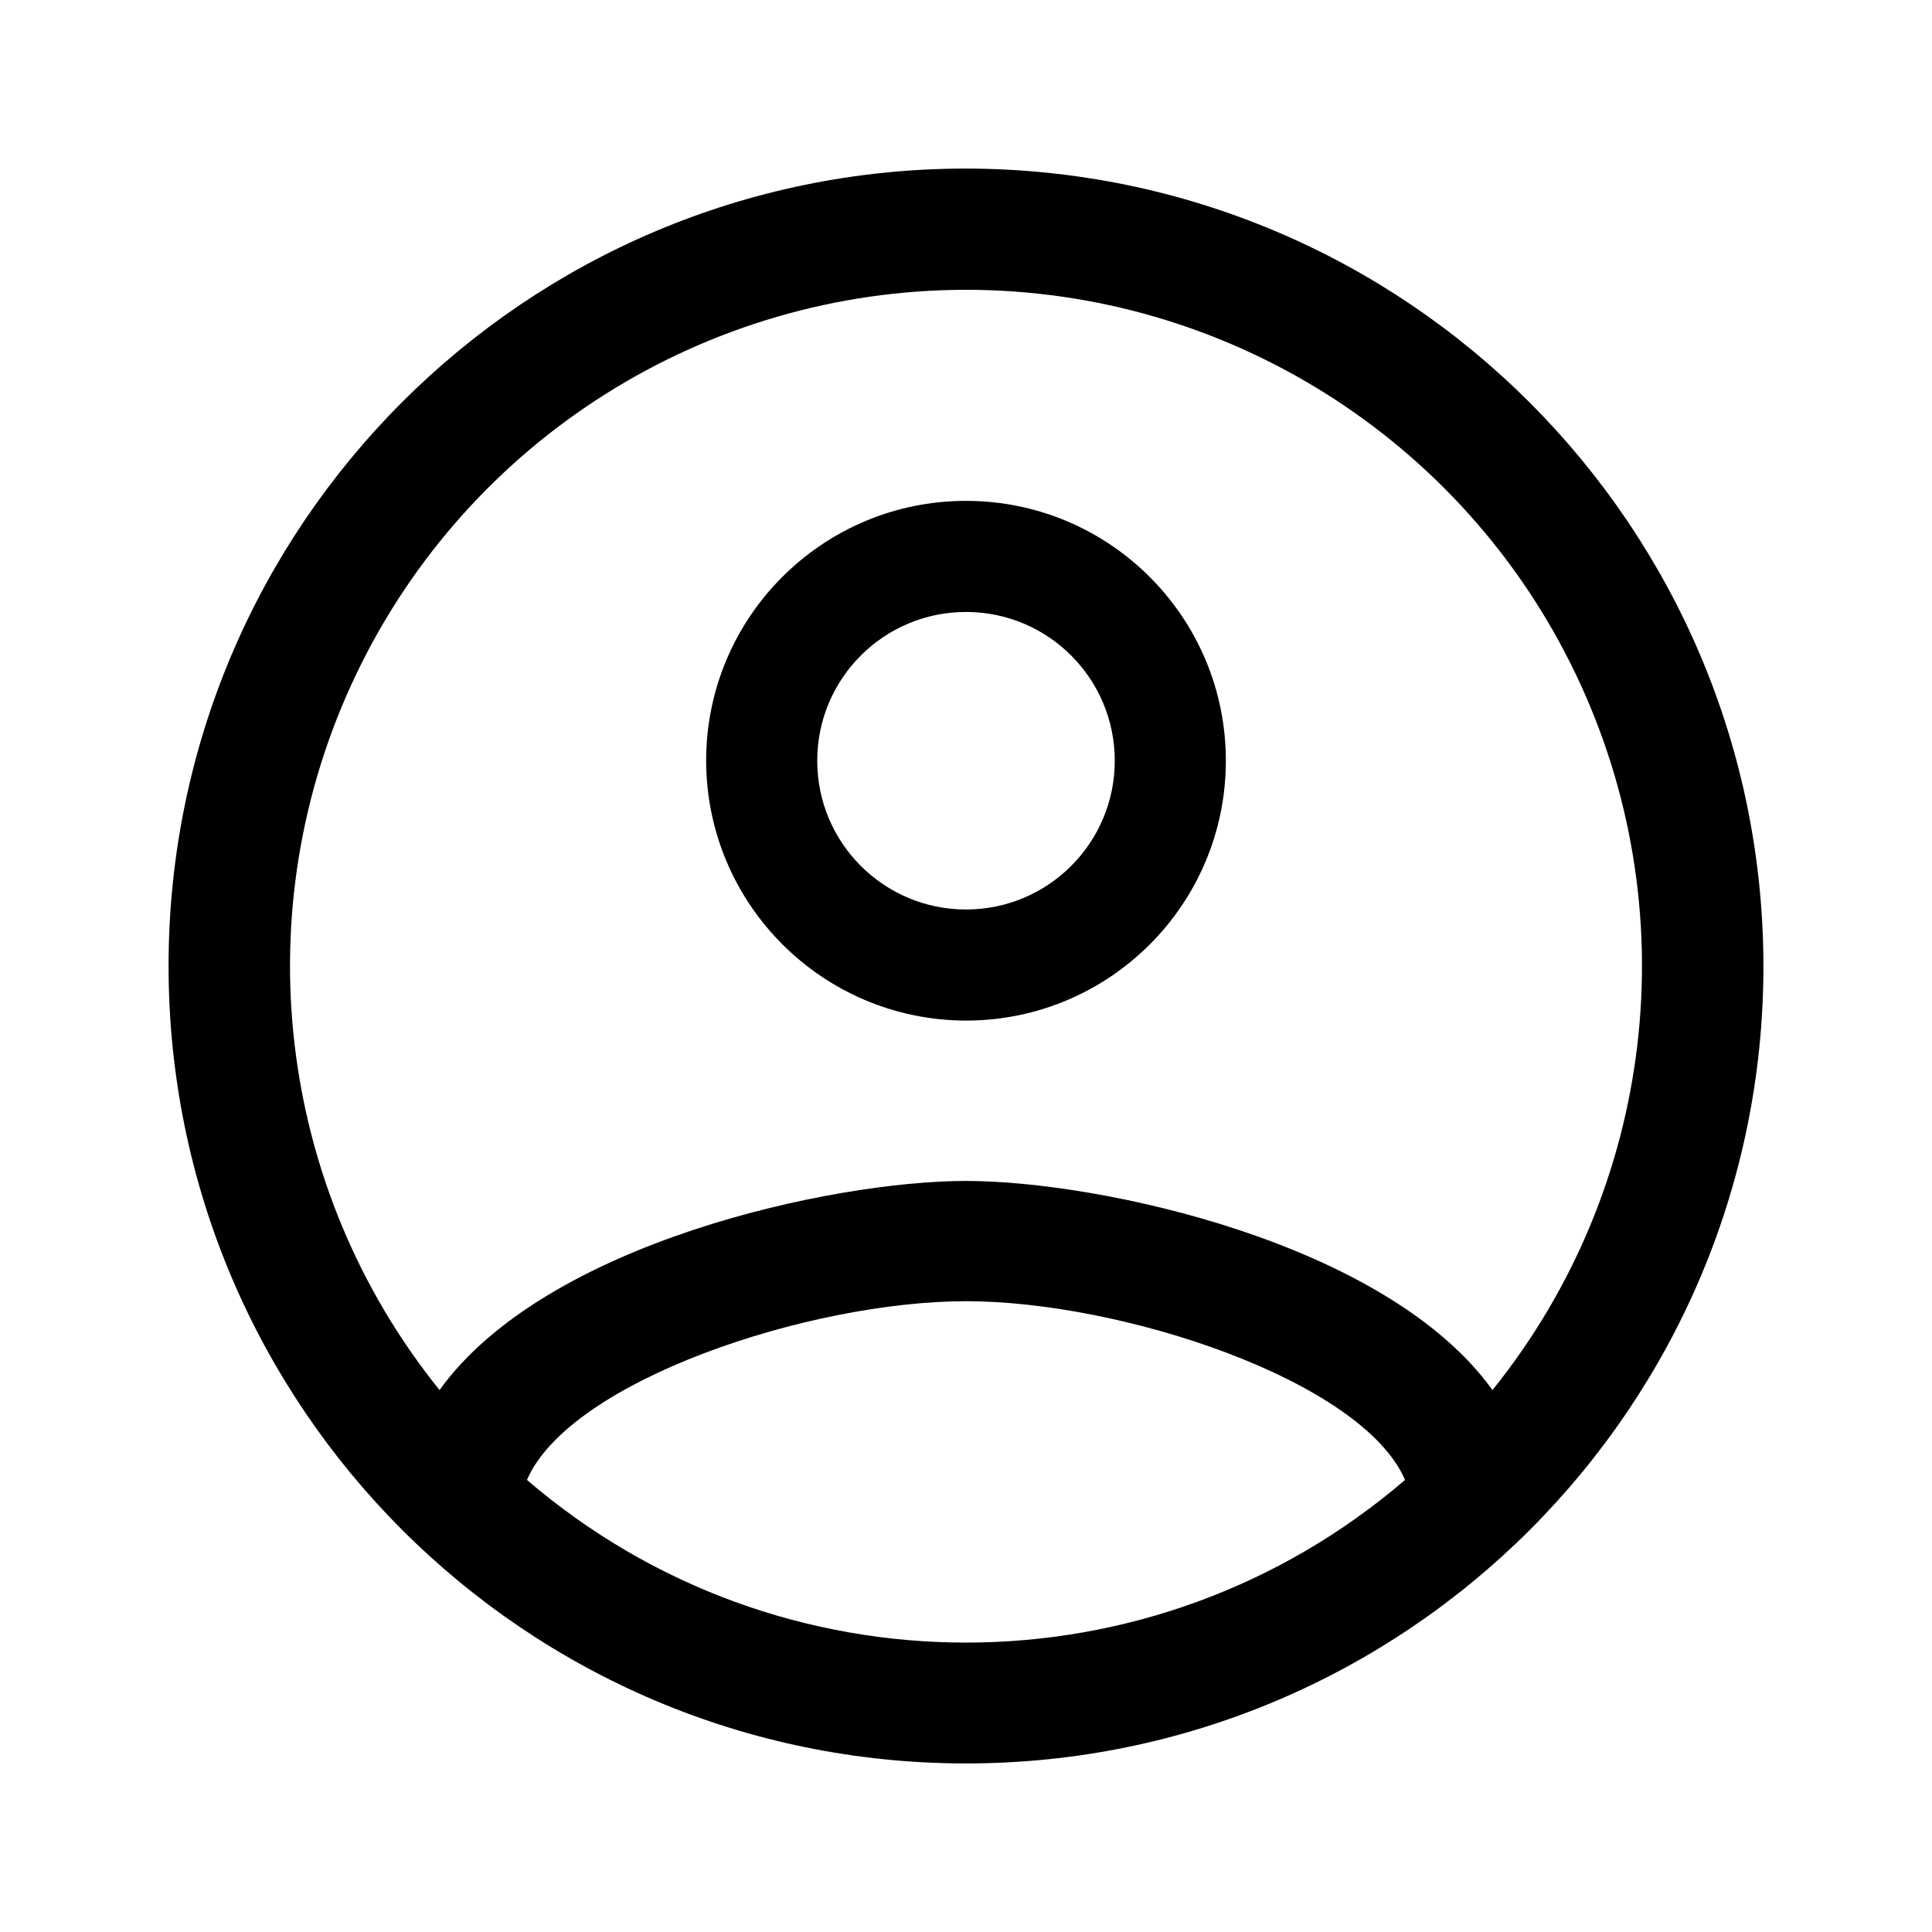
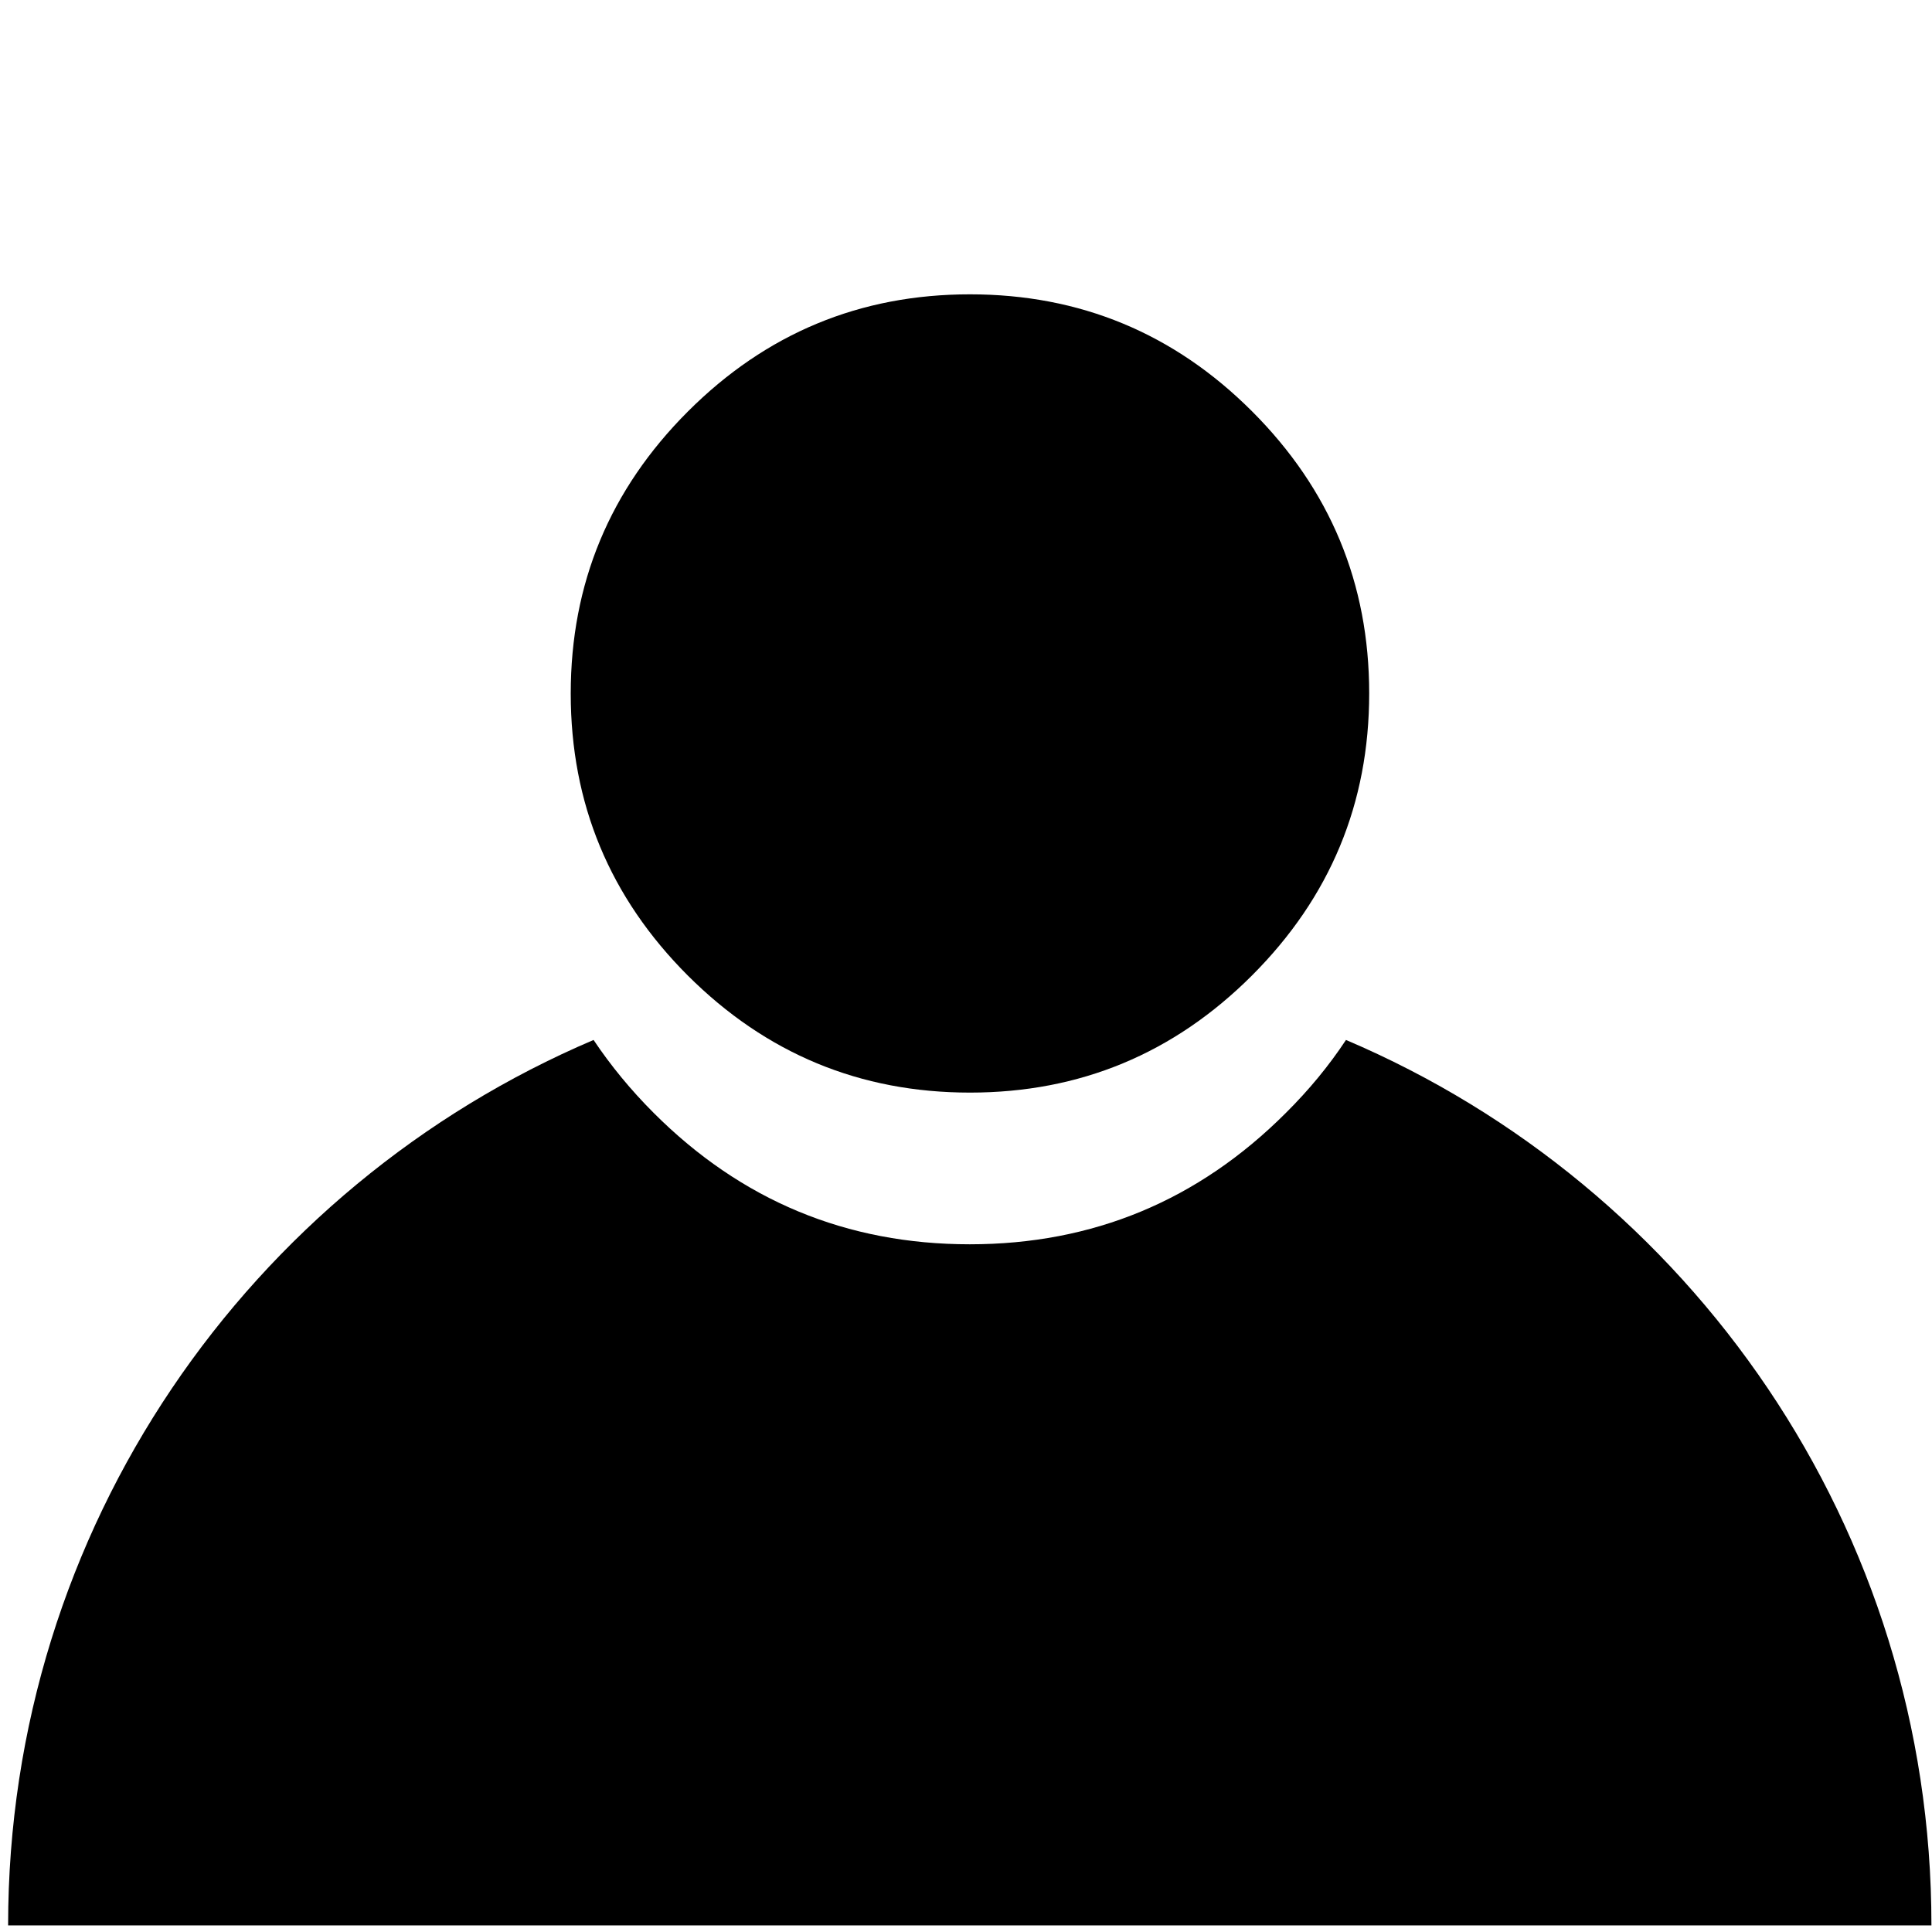
- <svg xmlns="http://www.w3.org/2000/svg" viewBox="0 0 40 40">
-   <g id="import">
-     <path d="M20,3.49A16.51,16.51,0,1,0,36.51,20,16.53,16.53,0,0,0,20,3.49ZM20,6A14,14,0,0,1,30.9,28.78c-2.19-3.05-8.13-4.33-10.9-4.33s-8.71,1.28-10.9,4.33A14,14,0,0,1,20,6ZM10.91,30.64c.89-2.06,5.86-3.7,9.09-3.7s8.2,1.64,9.09,3.7a13.95,13.95,0,0,1-18.18,0Z" />
-     <path d="M20,21.13a5.38,5.38,0,1,0-5.38-5.38A5.39,5.39,0,0,0,20,21.13Zm0-8.46a3.08,3.08,0,1,1-3.08,3.08A3.08,3.08,0,0,1,20,12.67Z" />
+ <svg xmlns="http://www.w3.org/2000/svg" version="1.1" id="Layer_1" x="0px" y="0px" viewBox="0 0 1024 1024" style="enable-background:new 0 0 1024 1024;" xml:space="preserve">
+   <g>
+     <path d="M514.1,579.1c58.3,0,108.1-20.7,149.5-62.1c41.4-41.4,62.1-91.2,62.1-149.5c0-58.3-20.7-108.1-62.1-149.5   S572.3,156,514.1,156c-58.3,0-108.1,20.7-149.5,62.1s-62.1,91.2-62.1,149.5c0,58.3,20.7,108.1,62.1,149.5   C406,558.4,455.8,579.1,514.1,579.1z" />
  </g>
-   <g id="Layer_2" data-name="Layer 2">
-     <path d="M-.79,3H35.85V40.66H-.79Z" fill="none" />
+   <g>
+     <path d="M713.4,551.2c-9,13.6-19.6,26.5-31.9,38.7c-46.4,46.4-102.2,69.6-167.5,69.6c-65.3,0-121.1-23.2-167.5-69.6   c-12.2-12.2-22.8-25.1-31.9-38.7C132.3,628.8,4.3,809.7,4.3,1020.5h1019.4C1023.8,809.7,895.8,628.8,713.4,551.2z" />
  </g>
</svg>
